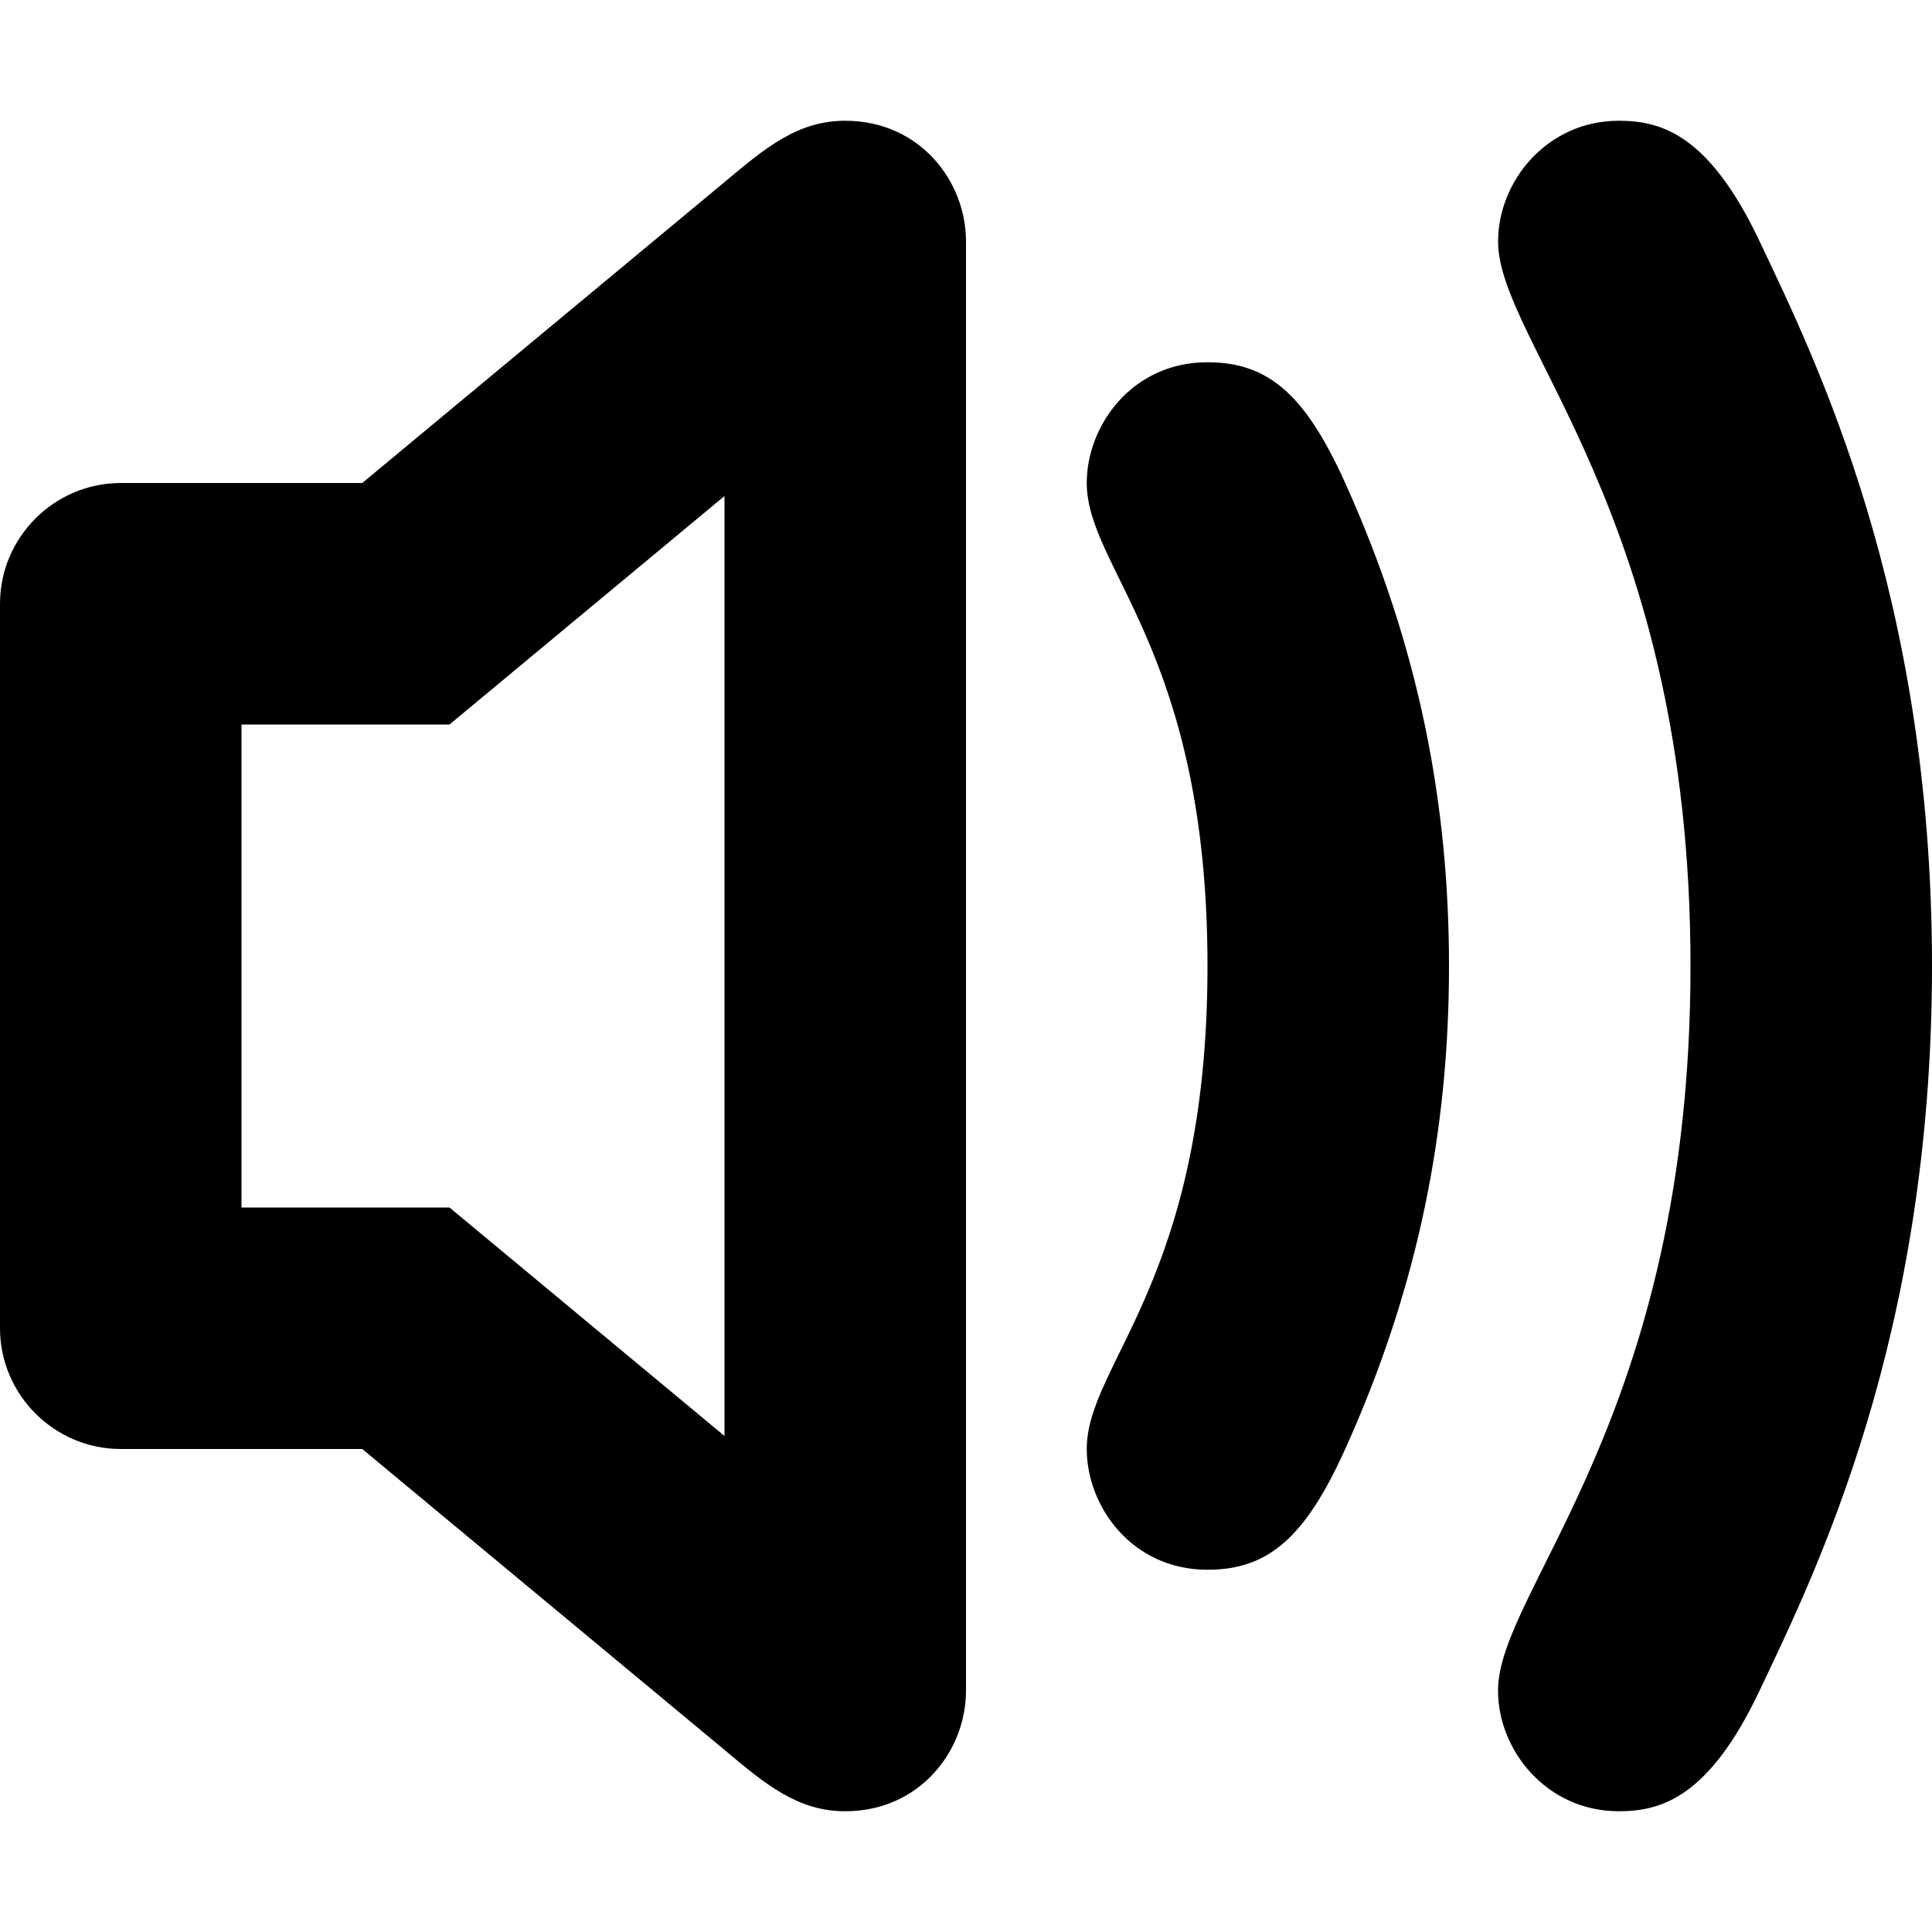
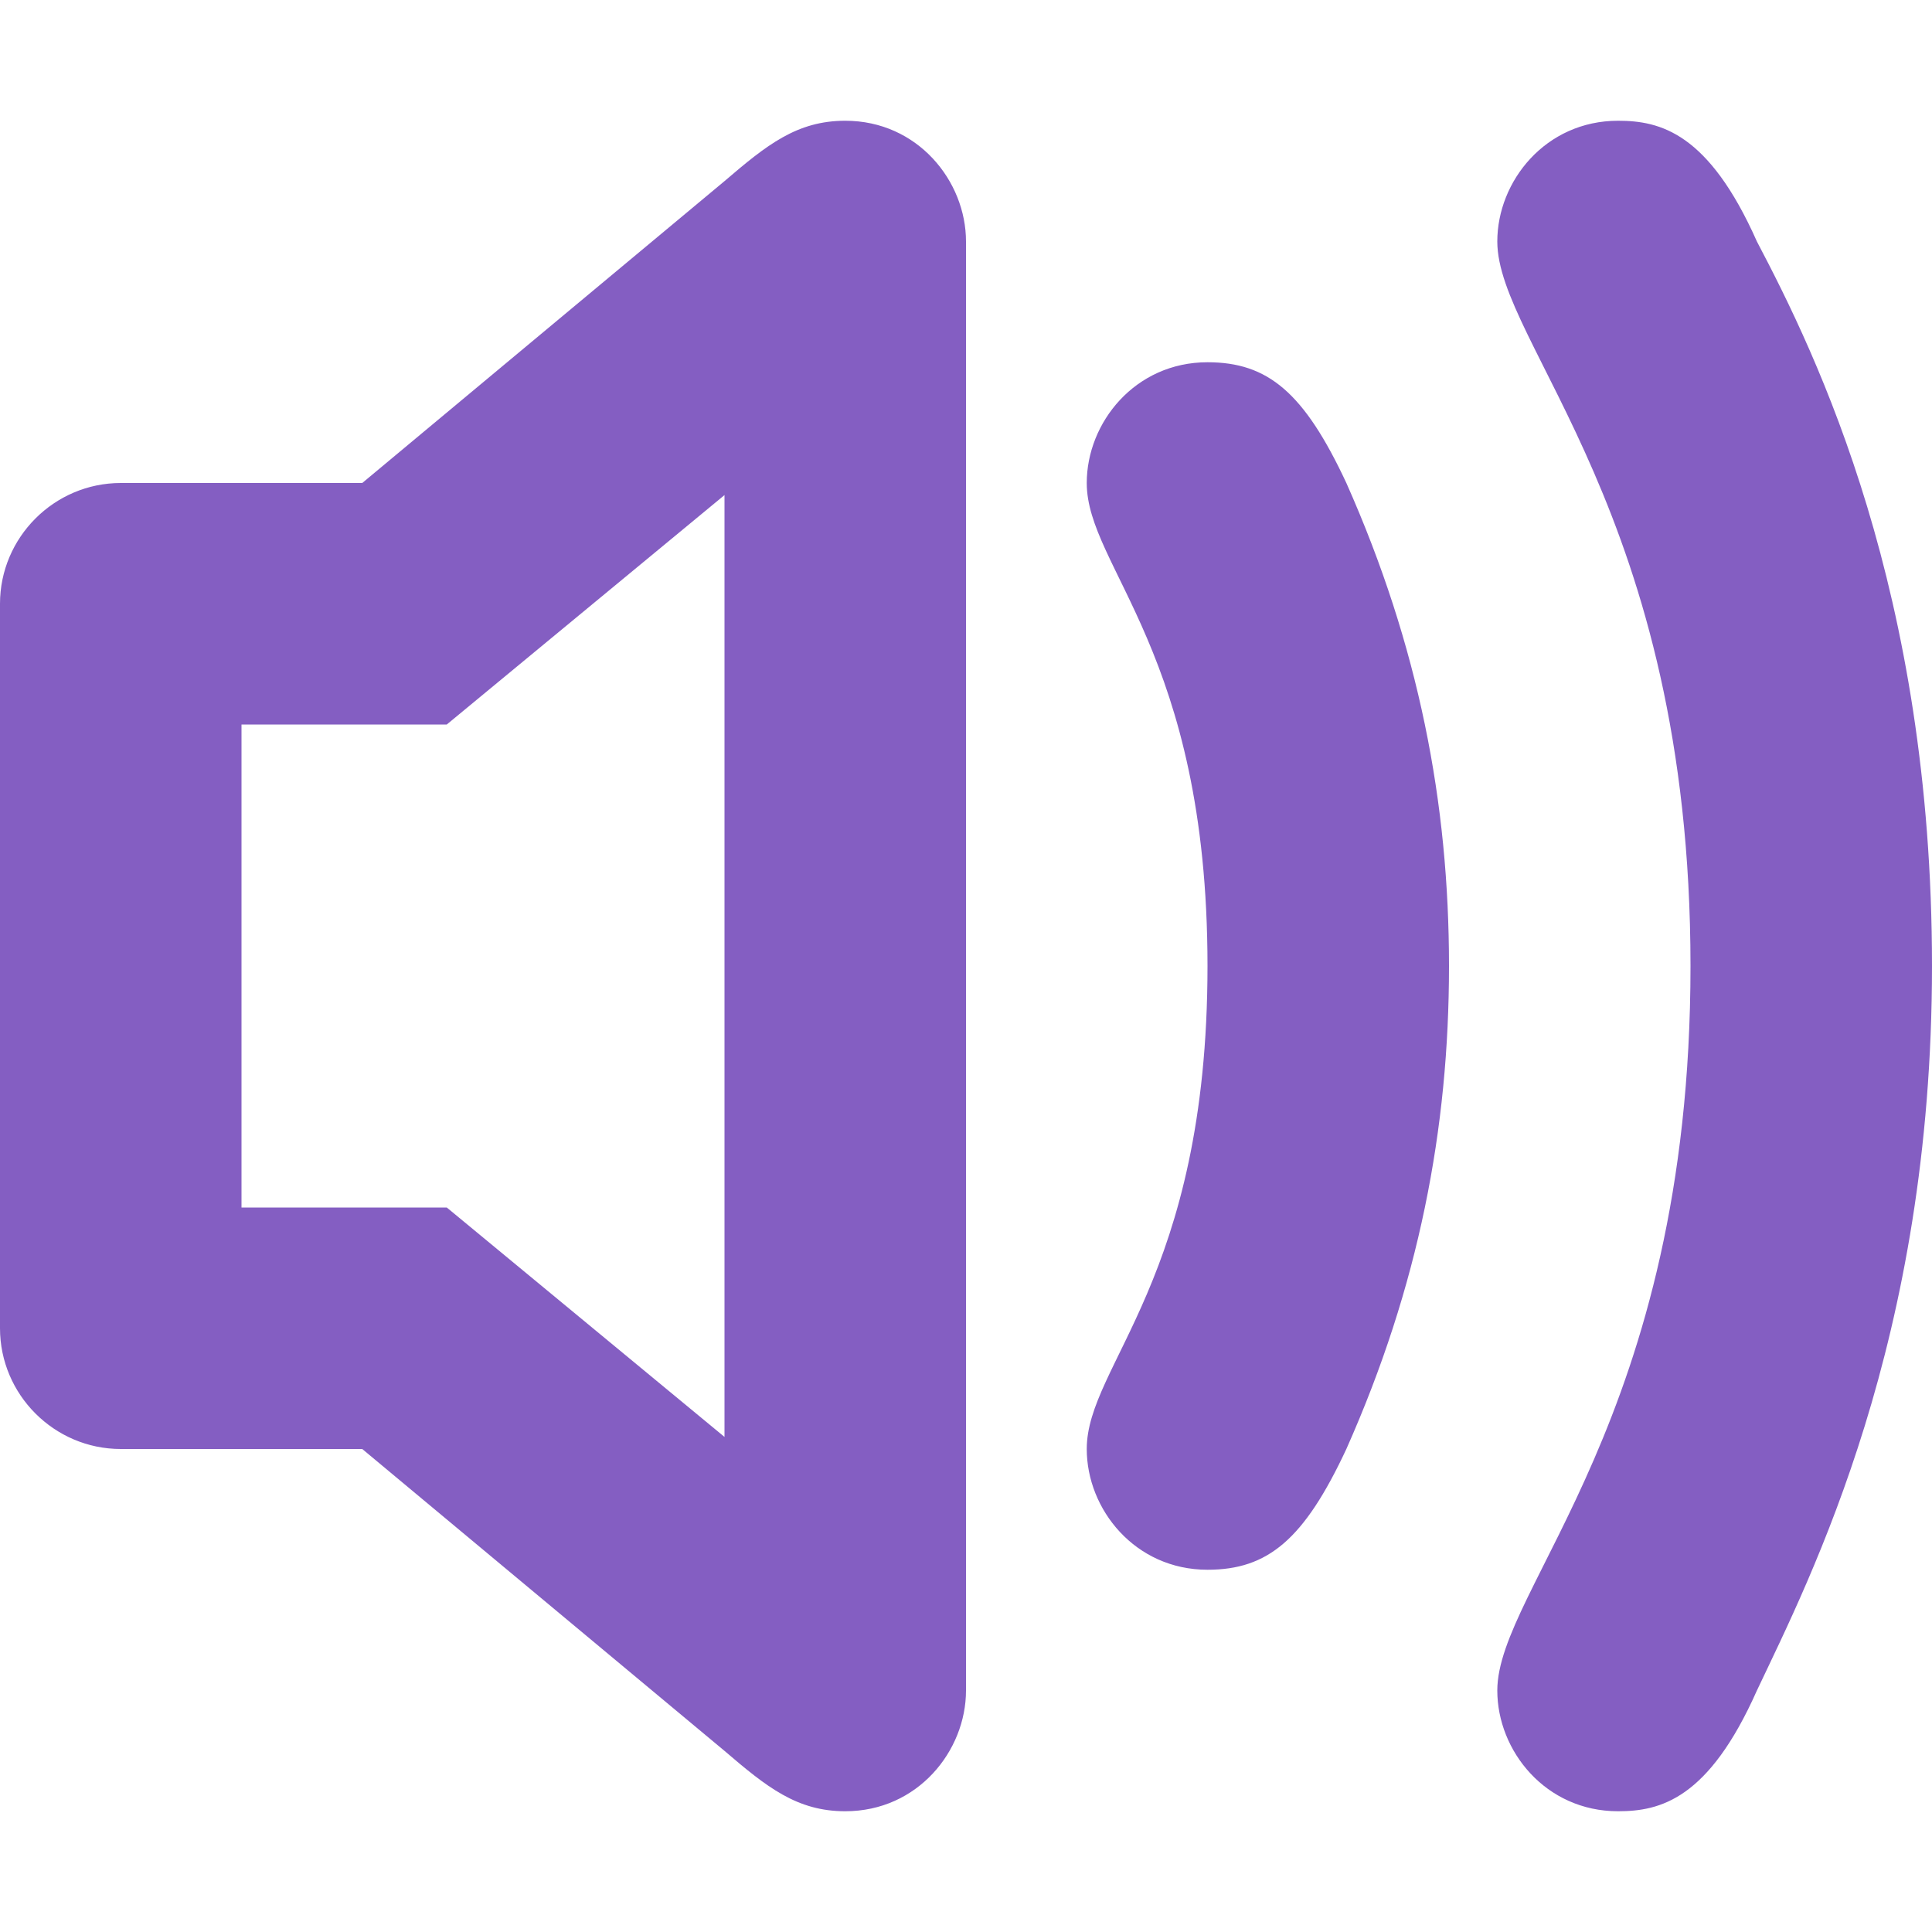
- <svg xmlns="http://www.w3.org/2000/svg" height="32px" id="Layer_1" style="enable-background:new 0 0 32 32;" version="1.1" viewBox="0 0 32 32" width="32px" xml:space="preserve">
-   <path d="M14,2c-0.781,0-1.313,0.438-2,1.016L6,8H2c-1.1,0-2,0.9-2,2v12c0,1.1,0.9,2,2,2h4l6,4.984C12.688,29.563,13.219,30,14,30  c1.219,0,2-0.984,2-2V4C16,2.984,15.219,2,14,2z M12,23.784L7.445,20H4v-8h3.445L12,8.216V23.784z M20,6c-1.25,0-2,1.047-2,2  c0,1.422,2,2.781,2,8s-2,6.578-2,8c0,0.953,0.75,2,2,2c1.016,0,1.625-0.547,2.281-2C23.51,21.279,24,18.672,24,16  s-0.49-5.279-1.719-8C21.625,6.547,21.016,6,20,6z M29.146,4c-0.838-1.771-1.63-2-2.333-2c-1.188,0-2,1-2,2  C24.813,5.672,28,8.531,28,16s-3.188,10.328-3.188,12c0,1,0.813,2,2,2c0.703,0,1.495-0.229,2.333-2C30.063,26.063,32,22.156,32,16  S30.063,5.938,29.146,4z" />
+ <svg xmlns="http://www.w3.org/2000/svg" version="1.1" id="Layer_1" x="0px" y="0px" viewBox="0 0 32 32" style="enable-background:new 0 0 32 32;" xml:space="preserve">
+   <style type="text/css">
+ 	.st0{fill:#845EC2;}
+ </style>
+   <path class="st0" d="M14,2c-0.8,0-1.3,0.4-2,1L6,8H2c-1.1,0-2,0.9-2,2v12c0,1.1,0.9,2,2,2h4l6,5c0.7,0.6,1.2,1,2,1c1.2,0,2-1,2-2V4  C16,3,15.2,2,14,2z M12,23.8L7.4,20H4v-8h3.4L12,8.2V23.8z M20,6c-1.2,0-2,1-2,2c0,1.4,2,2.8,2,8s-2,6.6-2,8c0,1,0.8,2,2,2  c1,0,1.6-0.5,2.3-2c1.2-2.7,1.7-5.3,1.7-8s-0.5-5.3-1.7-8C21.6,6.5,21,6,20,6z M29.1,4c-0.8-1.8-1.6-2-2.3-2c-1.2,0-2,1-2,2  c0,1.7,3.2,4.5,3.2,12s-3.2,10.3-3.2,12c0,1,0.8,2,2,2c0.7,0,1.5-0.2,2.3-2c0.9-1.9,2.9-5.8,2.9-12S30.1,5.9,29.1,4z" />
</svg>
